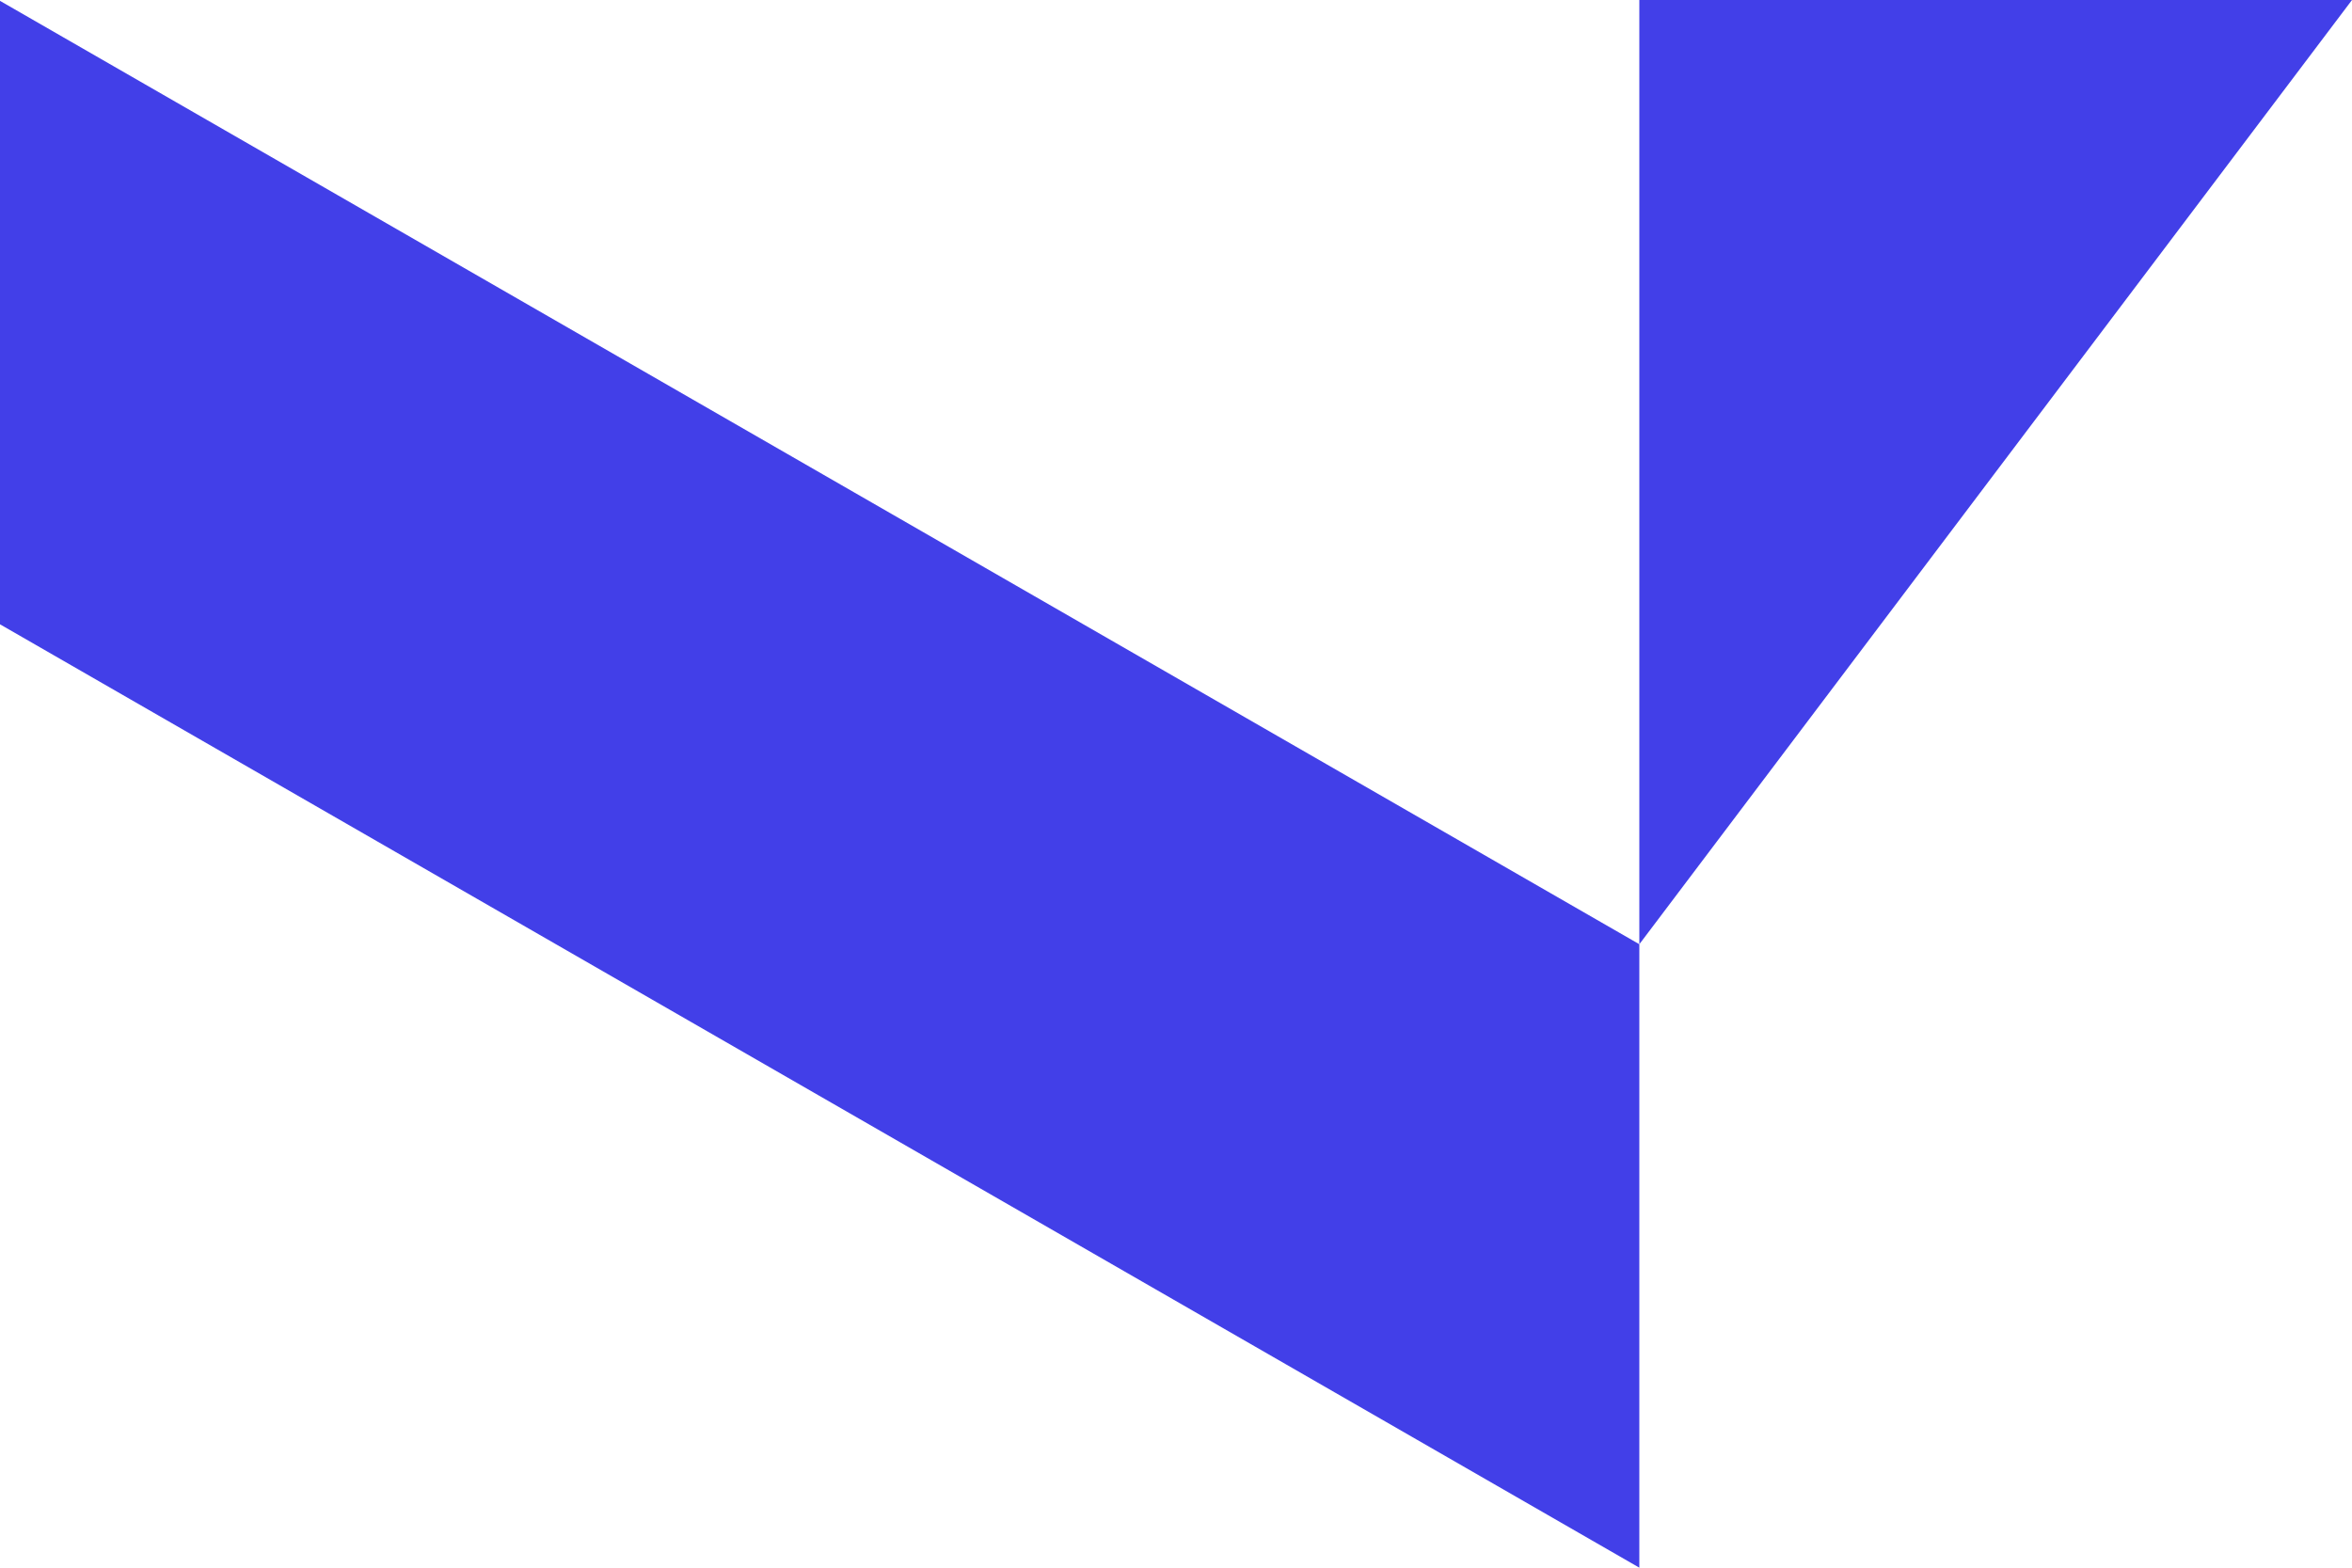
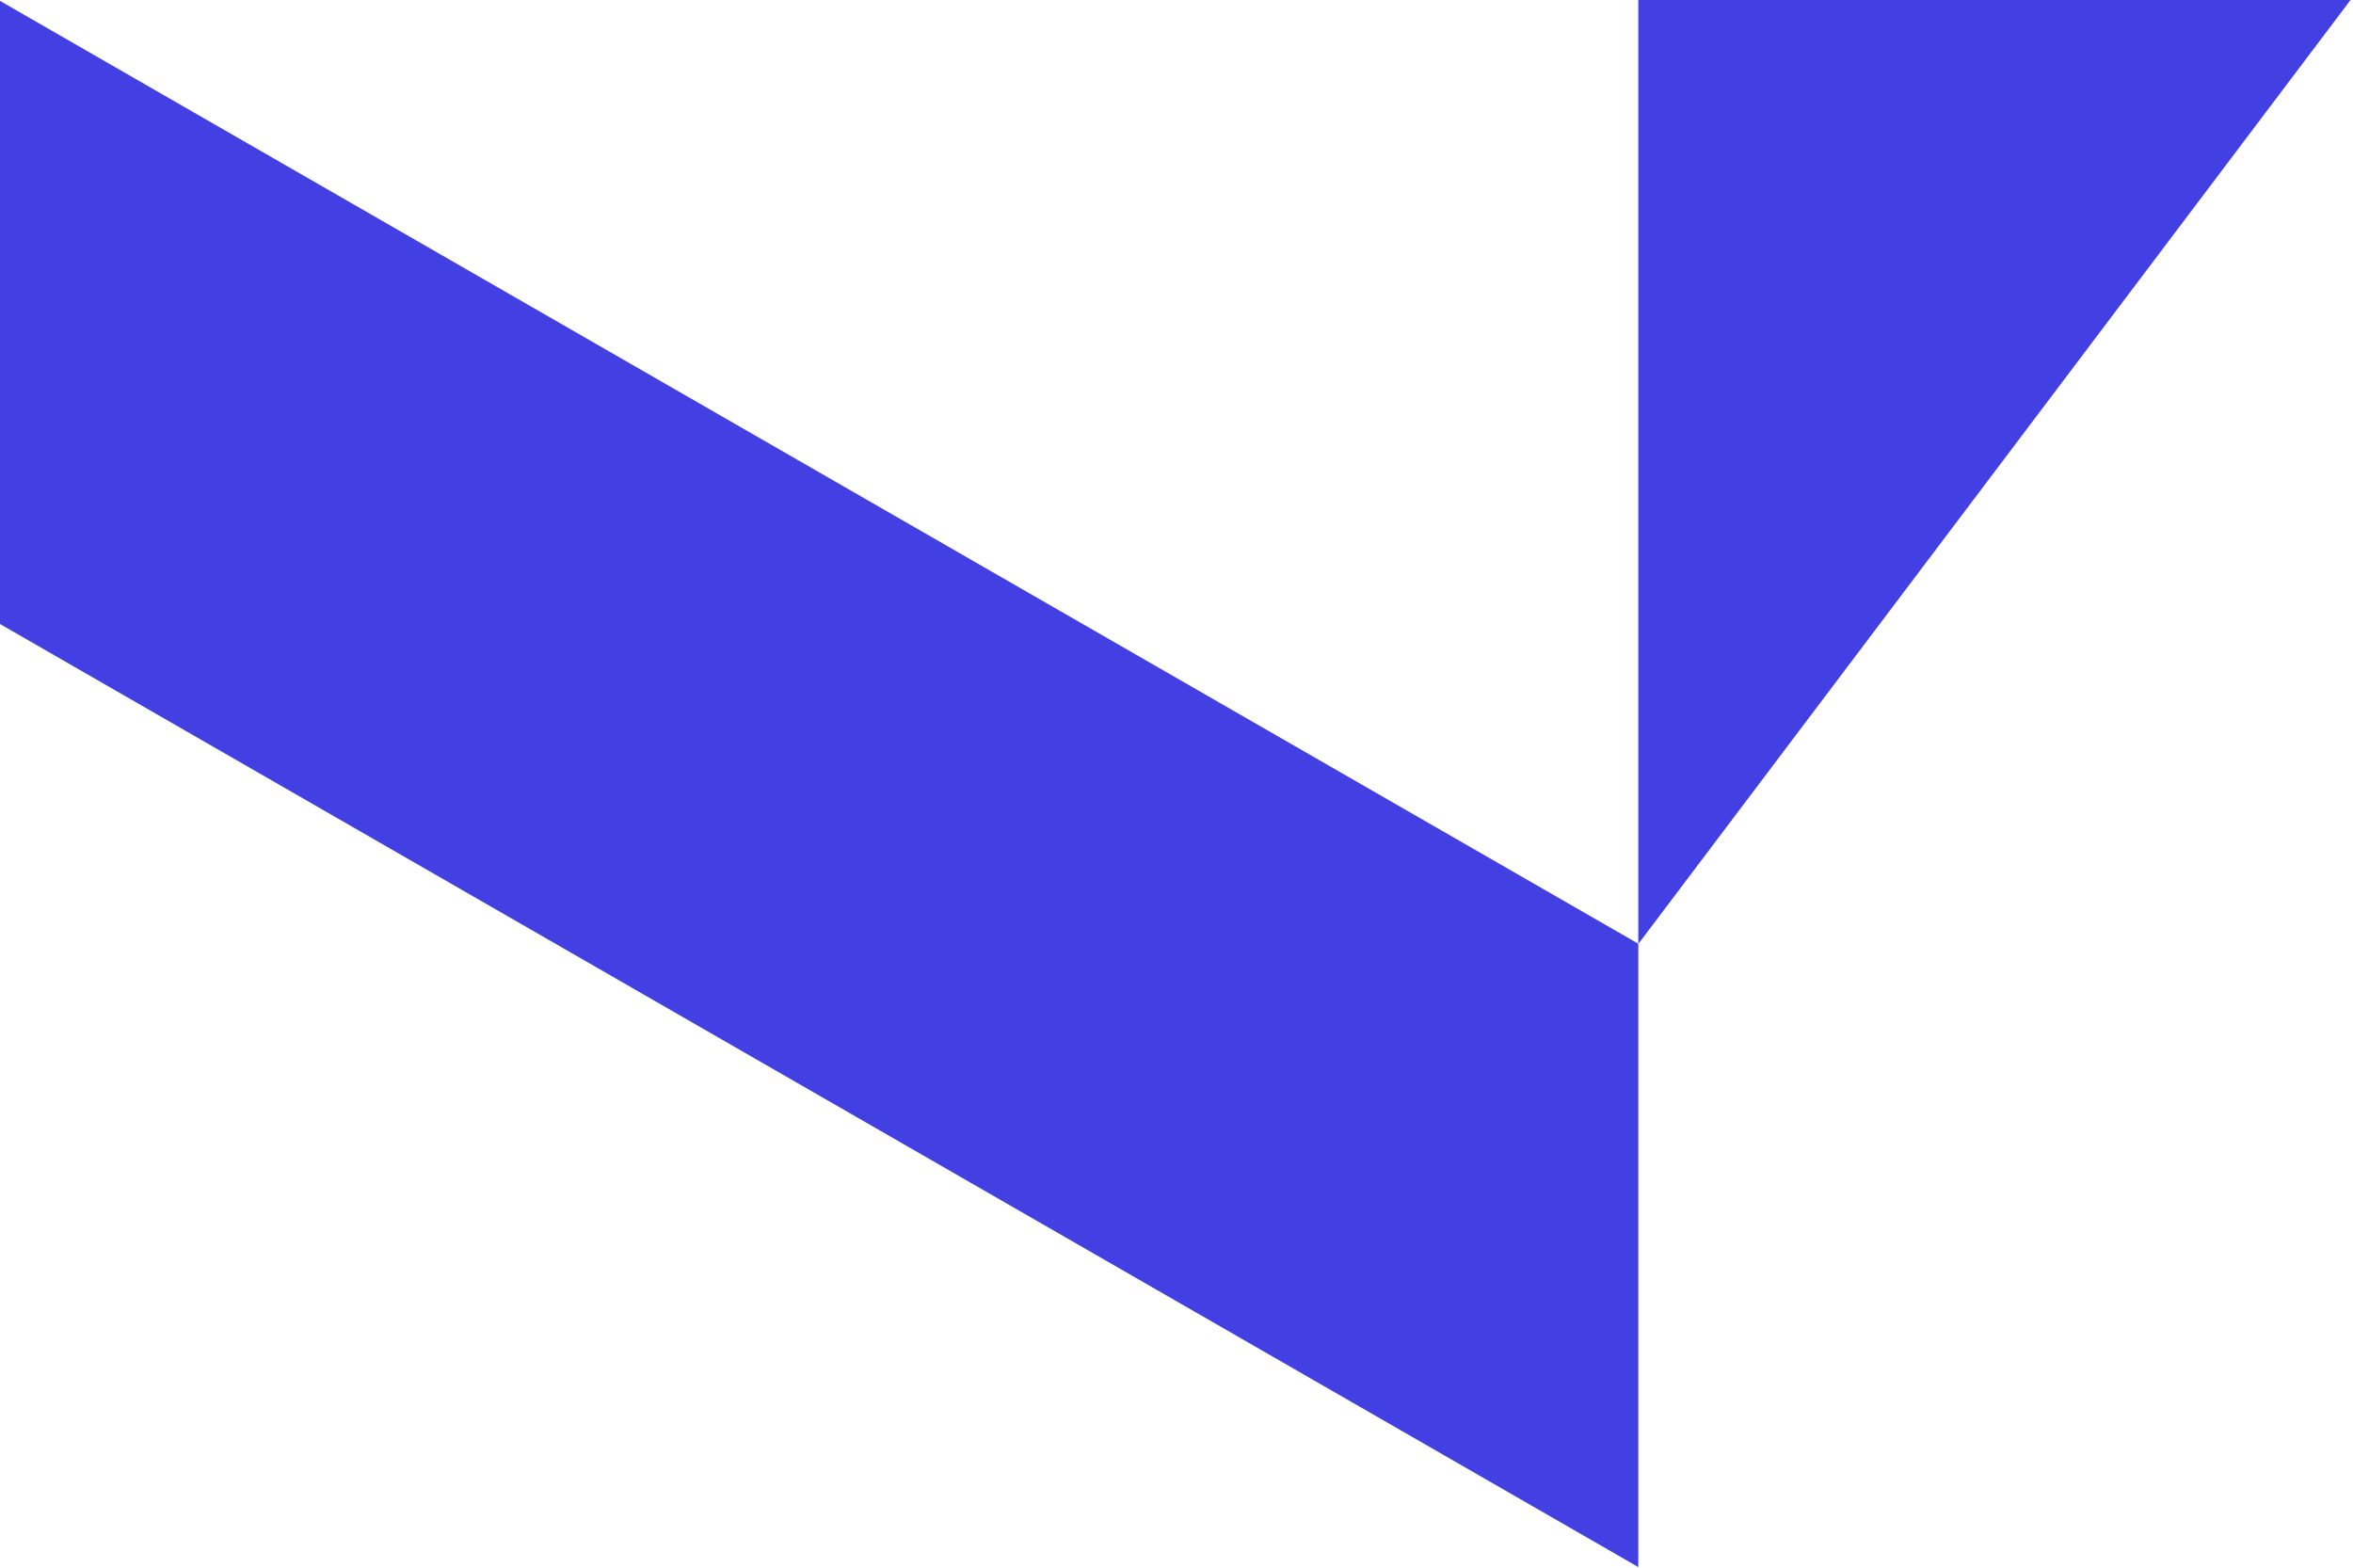
- <svg xmlns="http://www.w3.org/2000/svg" width="287.308" height="191.539" viewBox="0 0 287.308 191.539">
-   <g id="Group_317" data-name="Group 317" transform="translate(-140 -28.231)">
-     <path id="Path_47" data-name="Path 47" d="M0,76.25,200.252,191.51V115.338L0,.076Z" transform="translate(140 28.259)" fill="#423fe8" />
-     <path id="Path_48" data-name="Path 48" d="M146.368,0V115.368L233.424,0Z" transform="translate(193.884 28.231)" fill="#423fe8" />
-   </g>
+ <svg xmlns="http://www.w3.org/2000/svg" version="1.1" id="Warstwa_1" x="0px" y="0px" viewBox="0 0 105.09 70" style="enable-background:new 0 0 105.09 70;" xml:space="preserve">
+   <style type="text/css">
+ 	.st0{fill:#423FE3;}
+ </style>
+   <polygon class="st0" points="73.17,69.99 0,27.87 0,0.04 73.17,42.15 " />
+   <polygon class="st0" points="73.17,0 73.17,42.16 104.98,0 " />
</svg>
